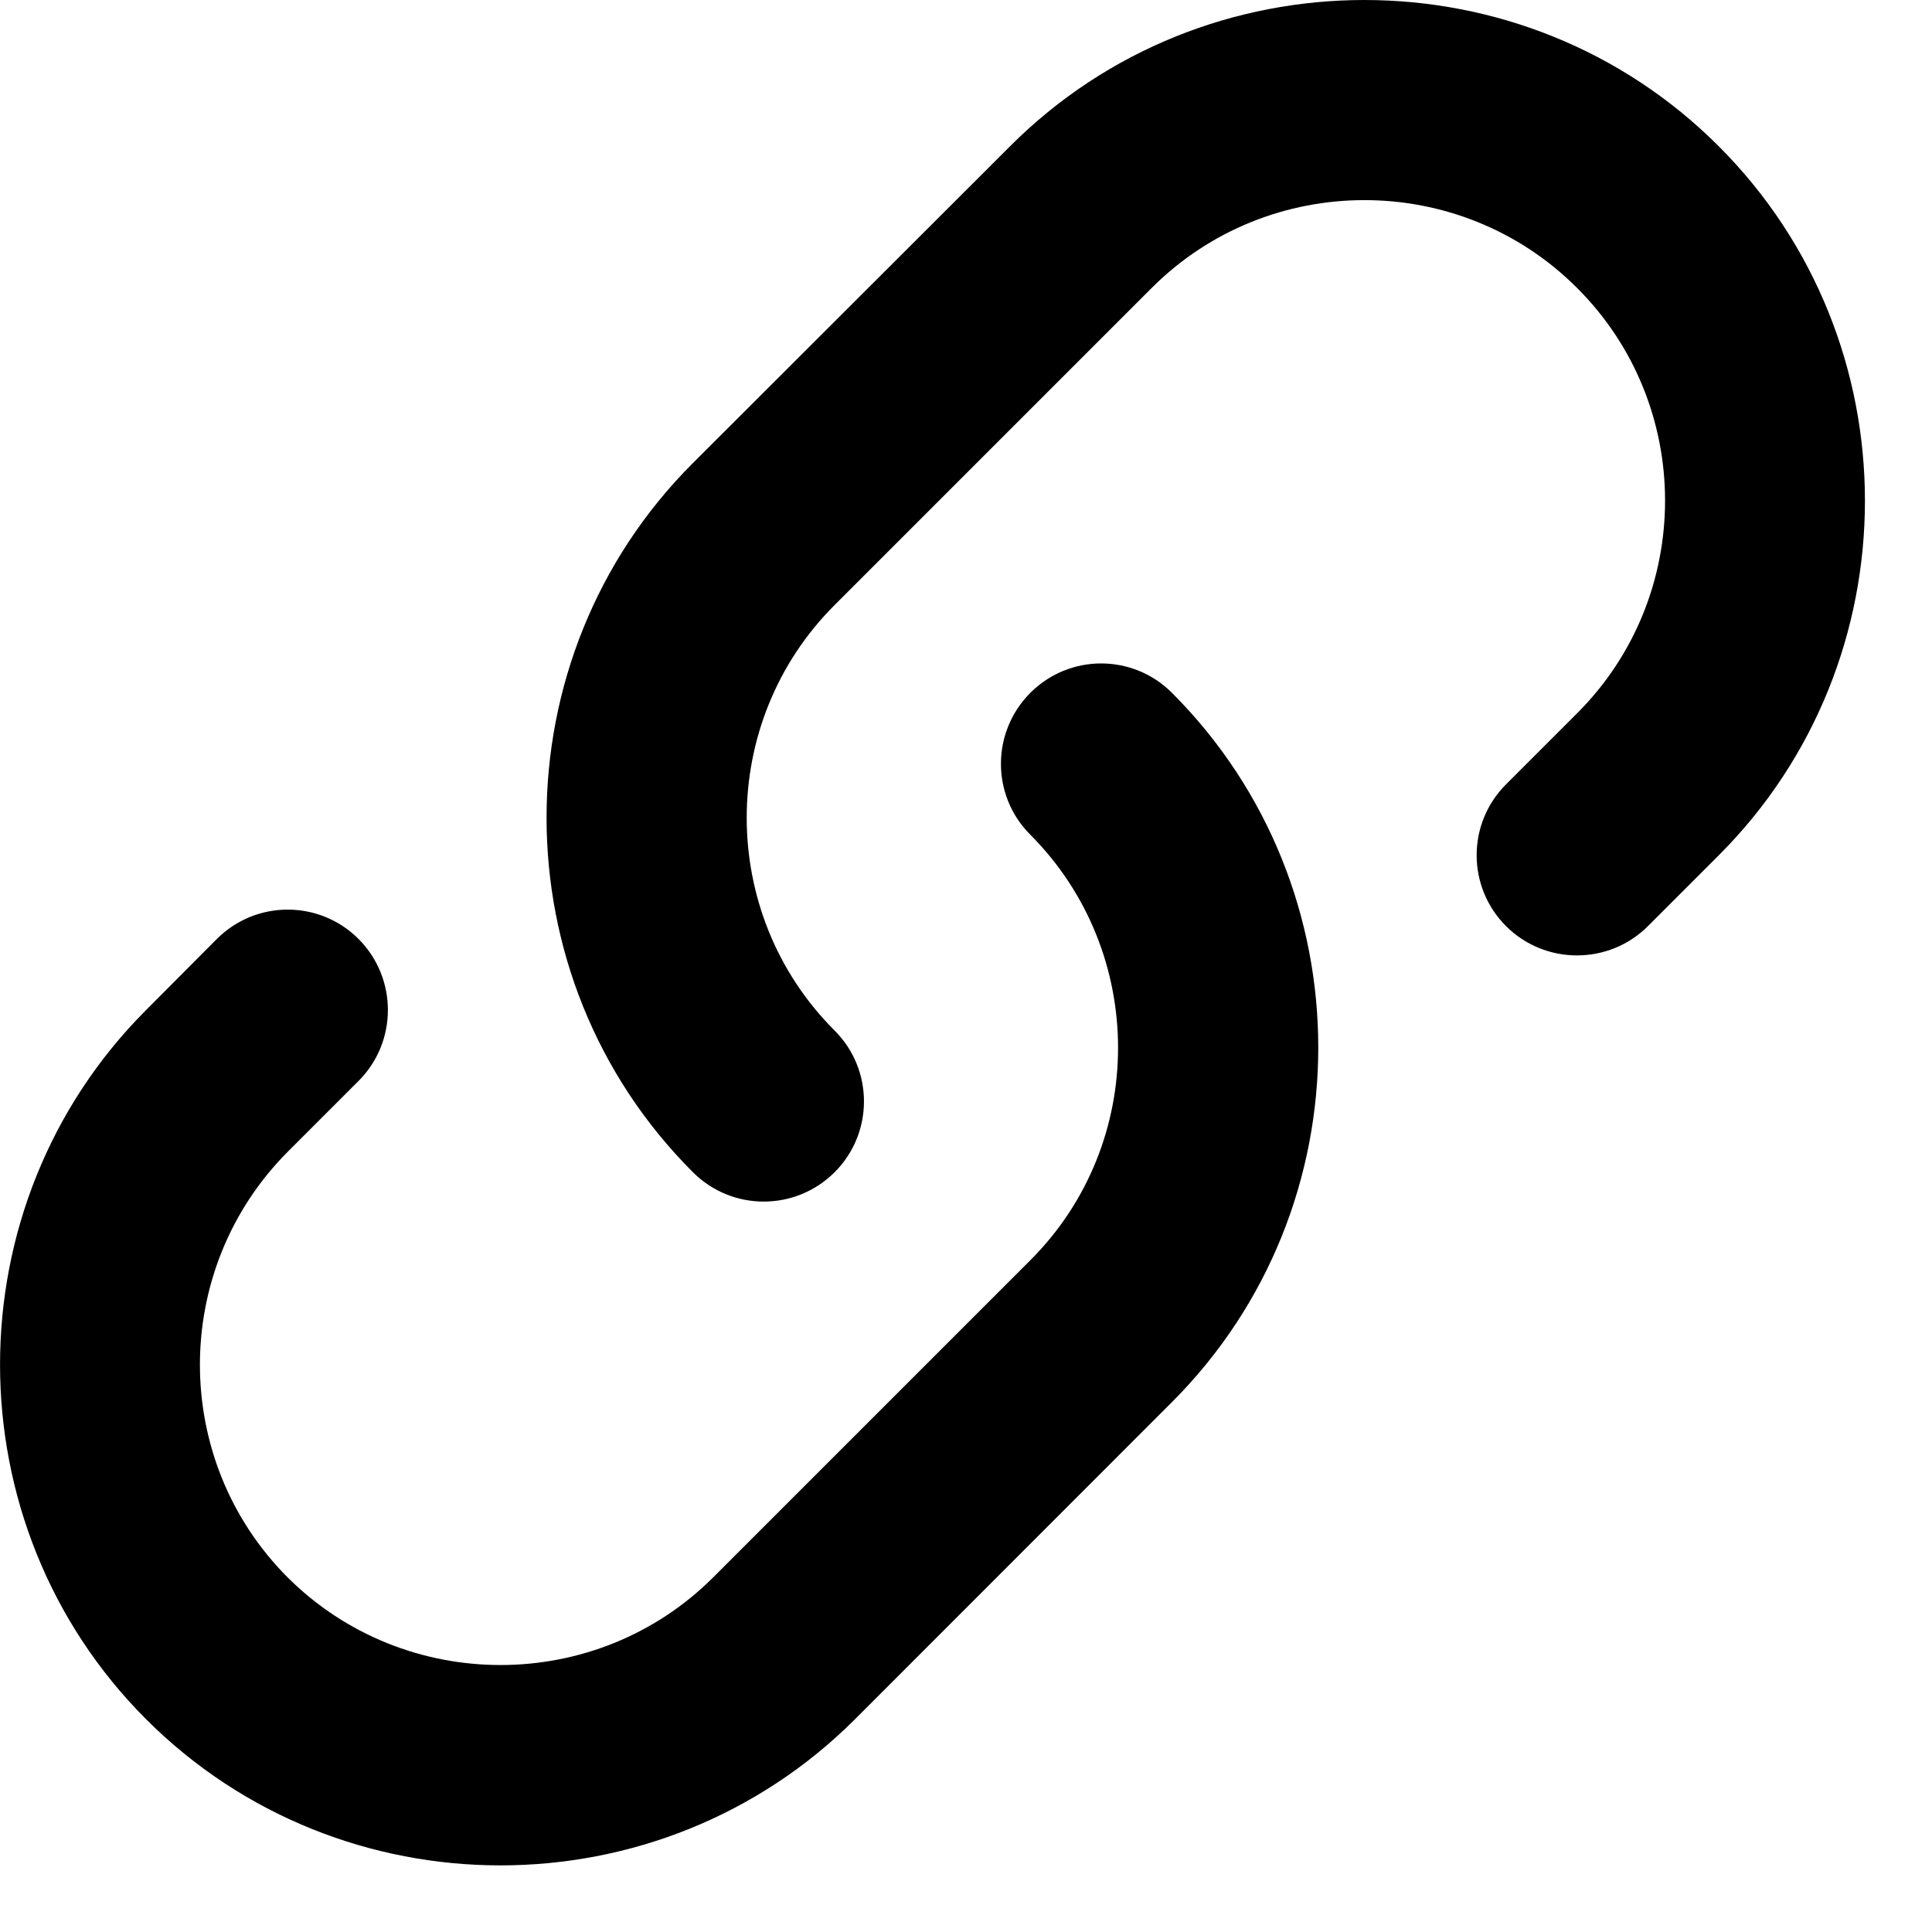
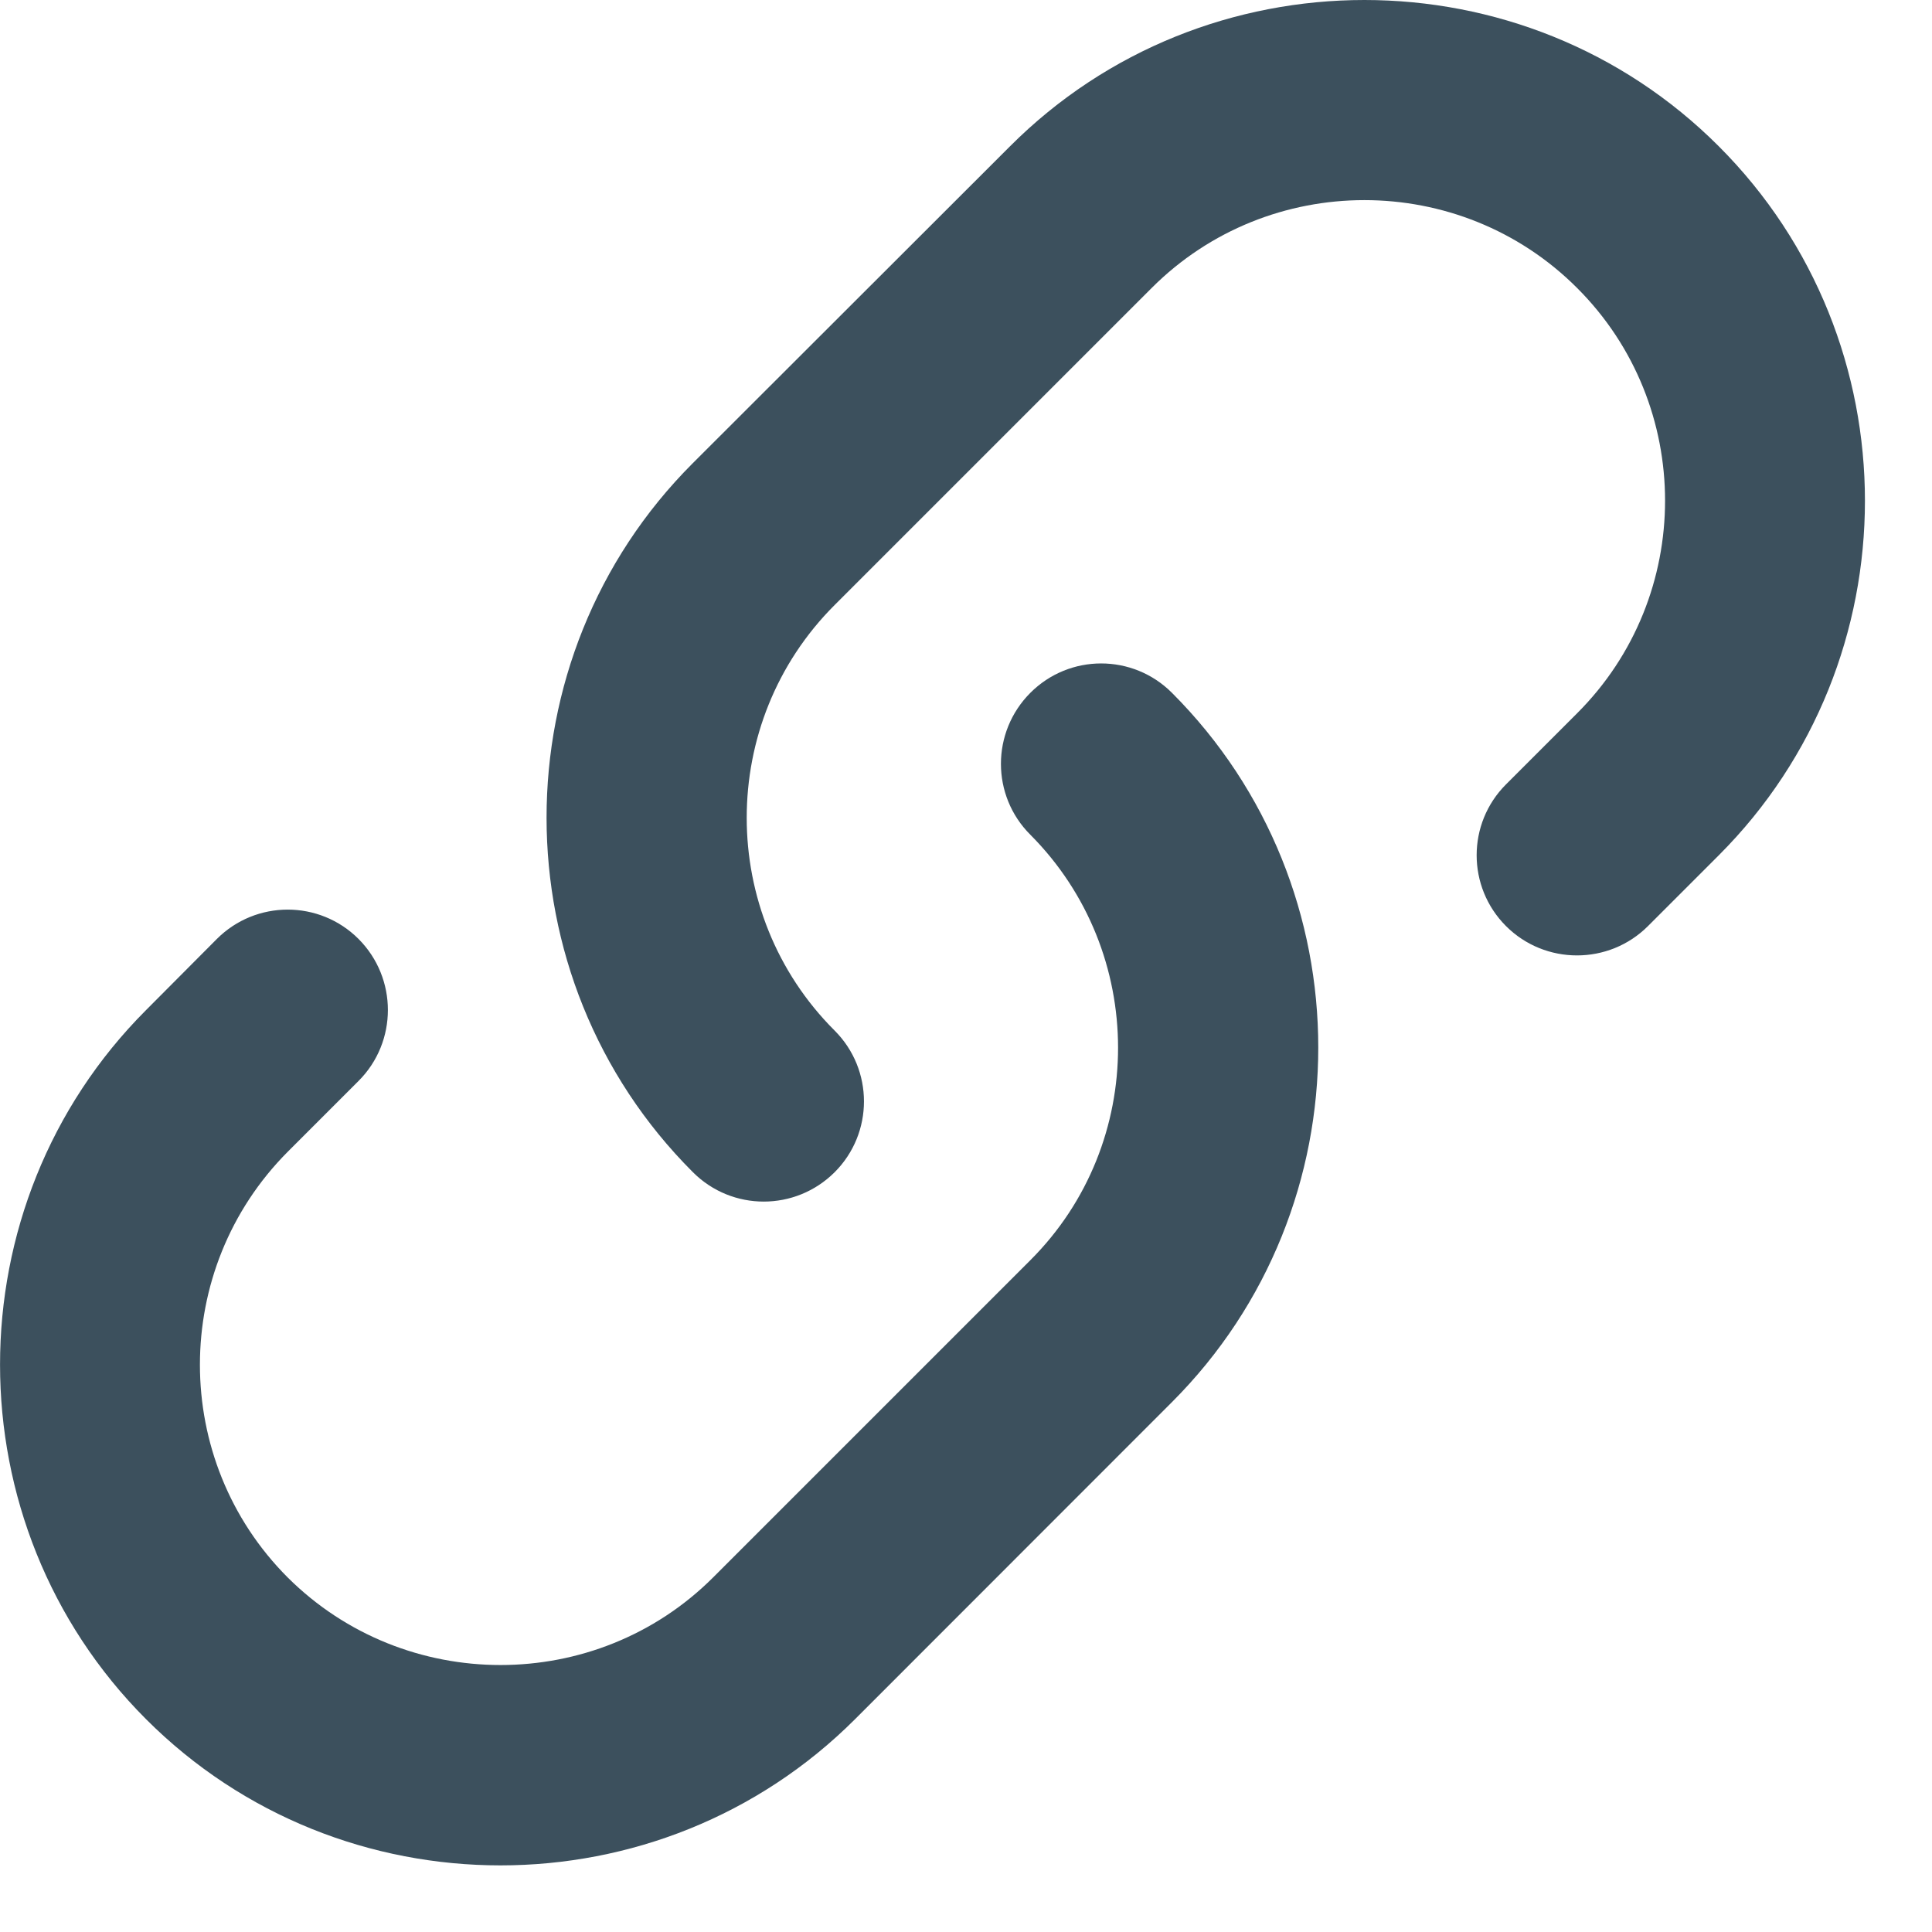
<svg xmlns="http://www.w3.org/2000/svg" width="12px" height="12px" viewBox="0 0 12 12" version="1.1">
  <g id="icons/link" stroke="none" stroke-width="1" fill="none" fill-rule="evenodd">
-     <path d="M6.4,4.303 C6.643,4.06 7.036,4.06 7.279,4.303 C8.491,5.515 8.491,7.497 7.279,8.709 L7.279,8.709 L5.311,10.678 C4.099,11.889 2.117,11.889 0.907,10.678 C-0.302,9.468 -0.302,7.484 0.907,6.274 L0.907,6.274 L1.347,5.832 C1.59,5.589 1.984,5.589 2.227,5.832 C2.47,6.076 2.47,6.471 2.227,6.714 L2.227,6.714 L1.787,7.154 C1.06,7.884 1.06,9.07 1.787,9.798 C2.515,10.523 3.703,10.523 4.429,9.798 L4.429,9.798 L6.4,7.827 C7.127,7.101 7.125,5.913 6.4,5.185 C6.156,4.942 6.156,4.547 6.4,4.303 Z M6.273,0.909 C7.483,-0.303 9.466,-0.303 10.676,0.909 C11.886,2.119 11.886,4.102 10.676,5.312 L10.676,5.312 L10.236,5.752 C9.993,5.995 9.597,5.995 9.354,5.752 C9.111,5.509 9.111,5.115 9.354,4.872 L9.354,4.872 L9.796,4.43 C10.524,3.703 10.524,2.516 9.796,1.789 C9.069,1.061 7.88,1.061 7.153,1.789 L7.153,1.789 L5.184,3.758 C4.456,4.485 4.456,5.674 5.184,6.401 C5.427,6.644 5.427,7.038 5.184,7.281 C4.94,7.524 4.547,7.524 4.304,7.281 C3.092,6.071 3.092,4.088 4.302,2.878 L4.302,2.878 Z" id="Combined-Shape" fill="#000000" />
+     <path d="M6.4,4.303 C6.643,4.06 7.036,4.06 7.279,4.303 C8.491,5.515 8.491,7.497 7.279,8.709 L7.279,8.709 L5.311,10.678 C4.099,11.889 2.117,11.889 0.907,10.678 C-0.302,9.468 -0.302,7.484 0.907,6.274 L0.907,6.274 L1.347,5.832 C1.59,5.589 1.984,5.589 2.227,5.832 C2.47,6.076 2.47,6.471 2.227,6.714 L2.227,6.714 L1.787,7.154 C1.06,7.884 1.06,9.07 1.787,9.798 C2.515,10.523 3.703,10.523 4.429,9.798 L4.429,9.798 L6.4,7.827 C7.127,7.101 7.125,5.913 6.4,5.185 C6.156,4.942 6.156,4.547 6.4,4.303 Z M6.273,0.909 C7.483,-0.303 9.466,-0.303 10.676,0.909 C11.886,2.119 11.886,4.102 10.676,5.312 L10.676,5.312 L10.236,5.752 C9.993,5.995 9.597,5.995 9.354,5.752 C9.111,5.509 9.111,5.115 9.354,4.872 L9.354,4.872 L9.796,4.43 C10.524,3.703 10.524,2.516 9.796,1.789 C9.069,1.061 7.88,1.061 7.153,1.789 L7.153,1.789 L5.184,3.758 C4.456,4.485 4.456,5.674 5.184,6.401 C5.427,6.644 5.427,7.038 5.184,7.281 C4.94,7.524 4.547,7.524 4.304,7.281 C3.092,6.071 3.092,4.088 4.302,2.878 L4.302,2.878 Z" id="Combined-Shape" fill="#3C505D" />
  </g>
</svg>
